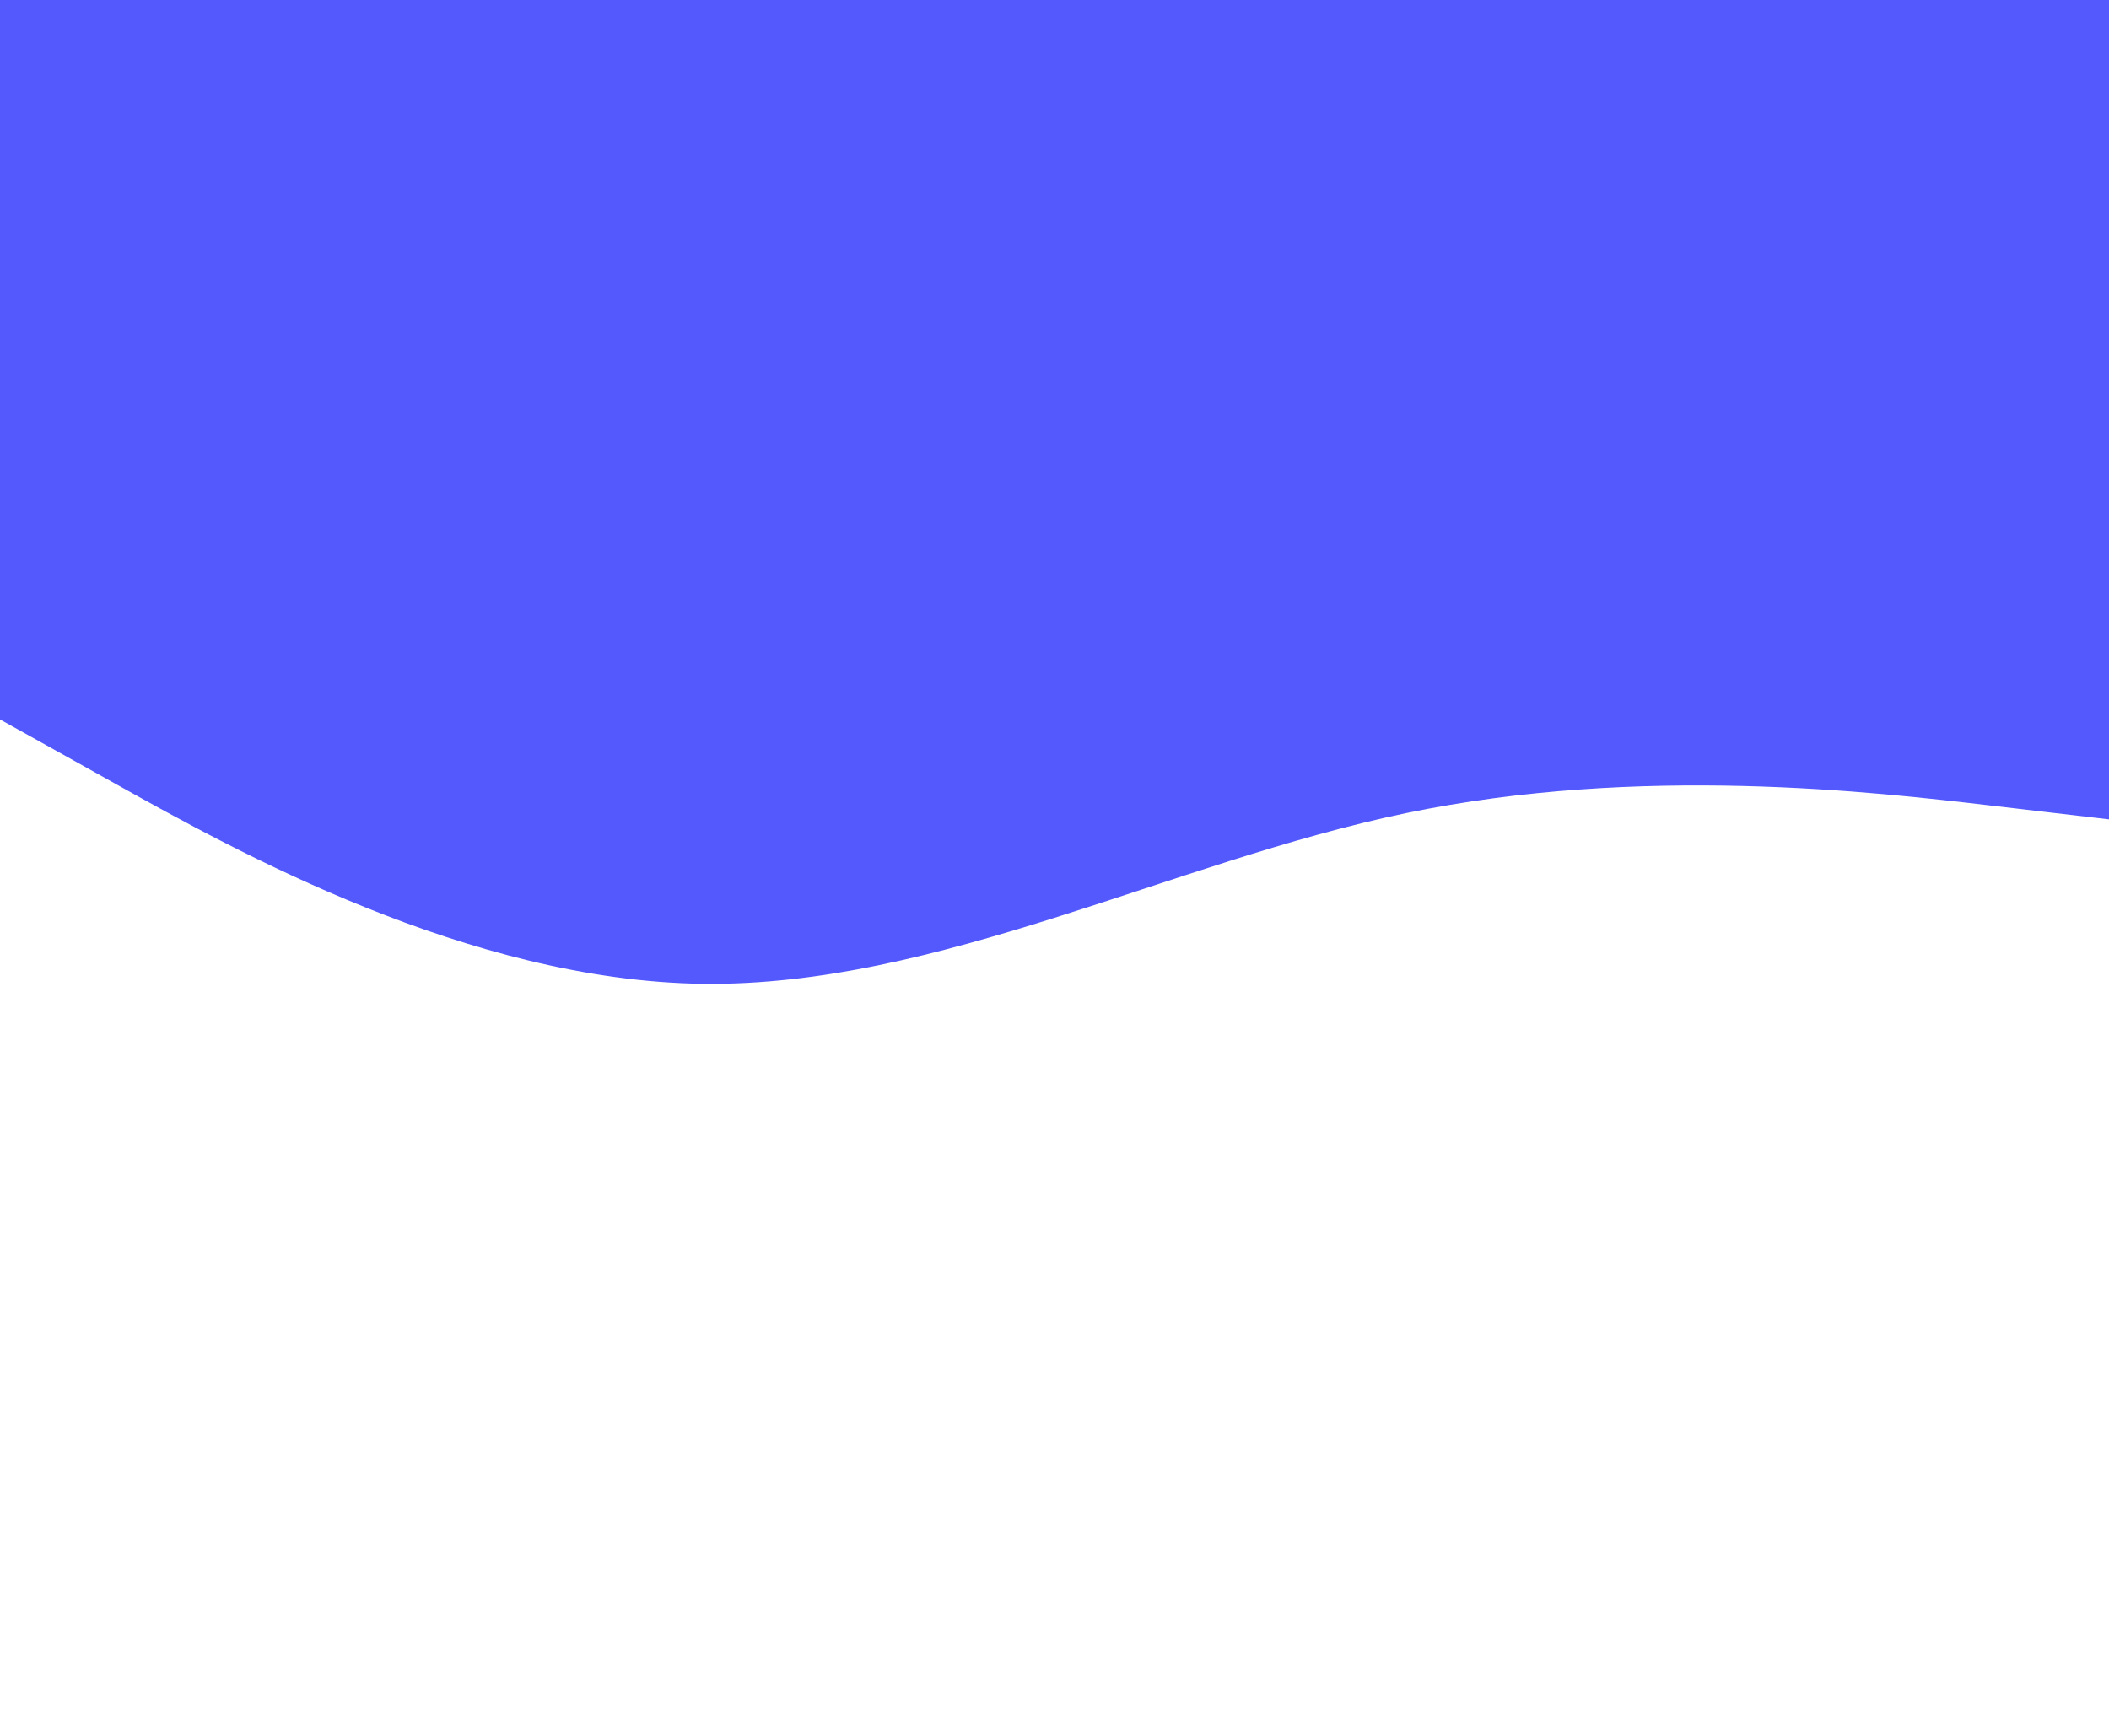
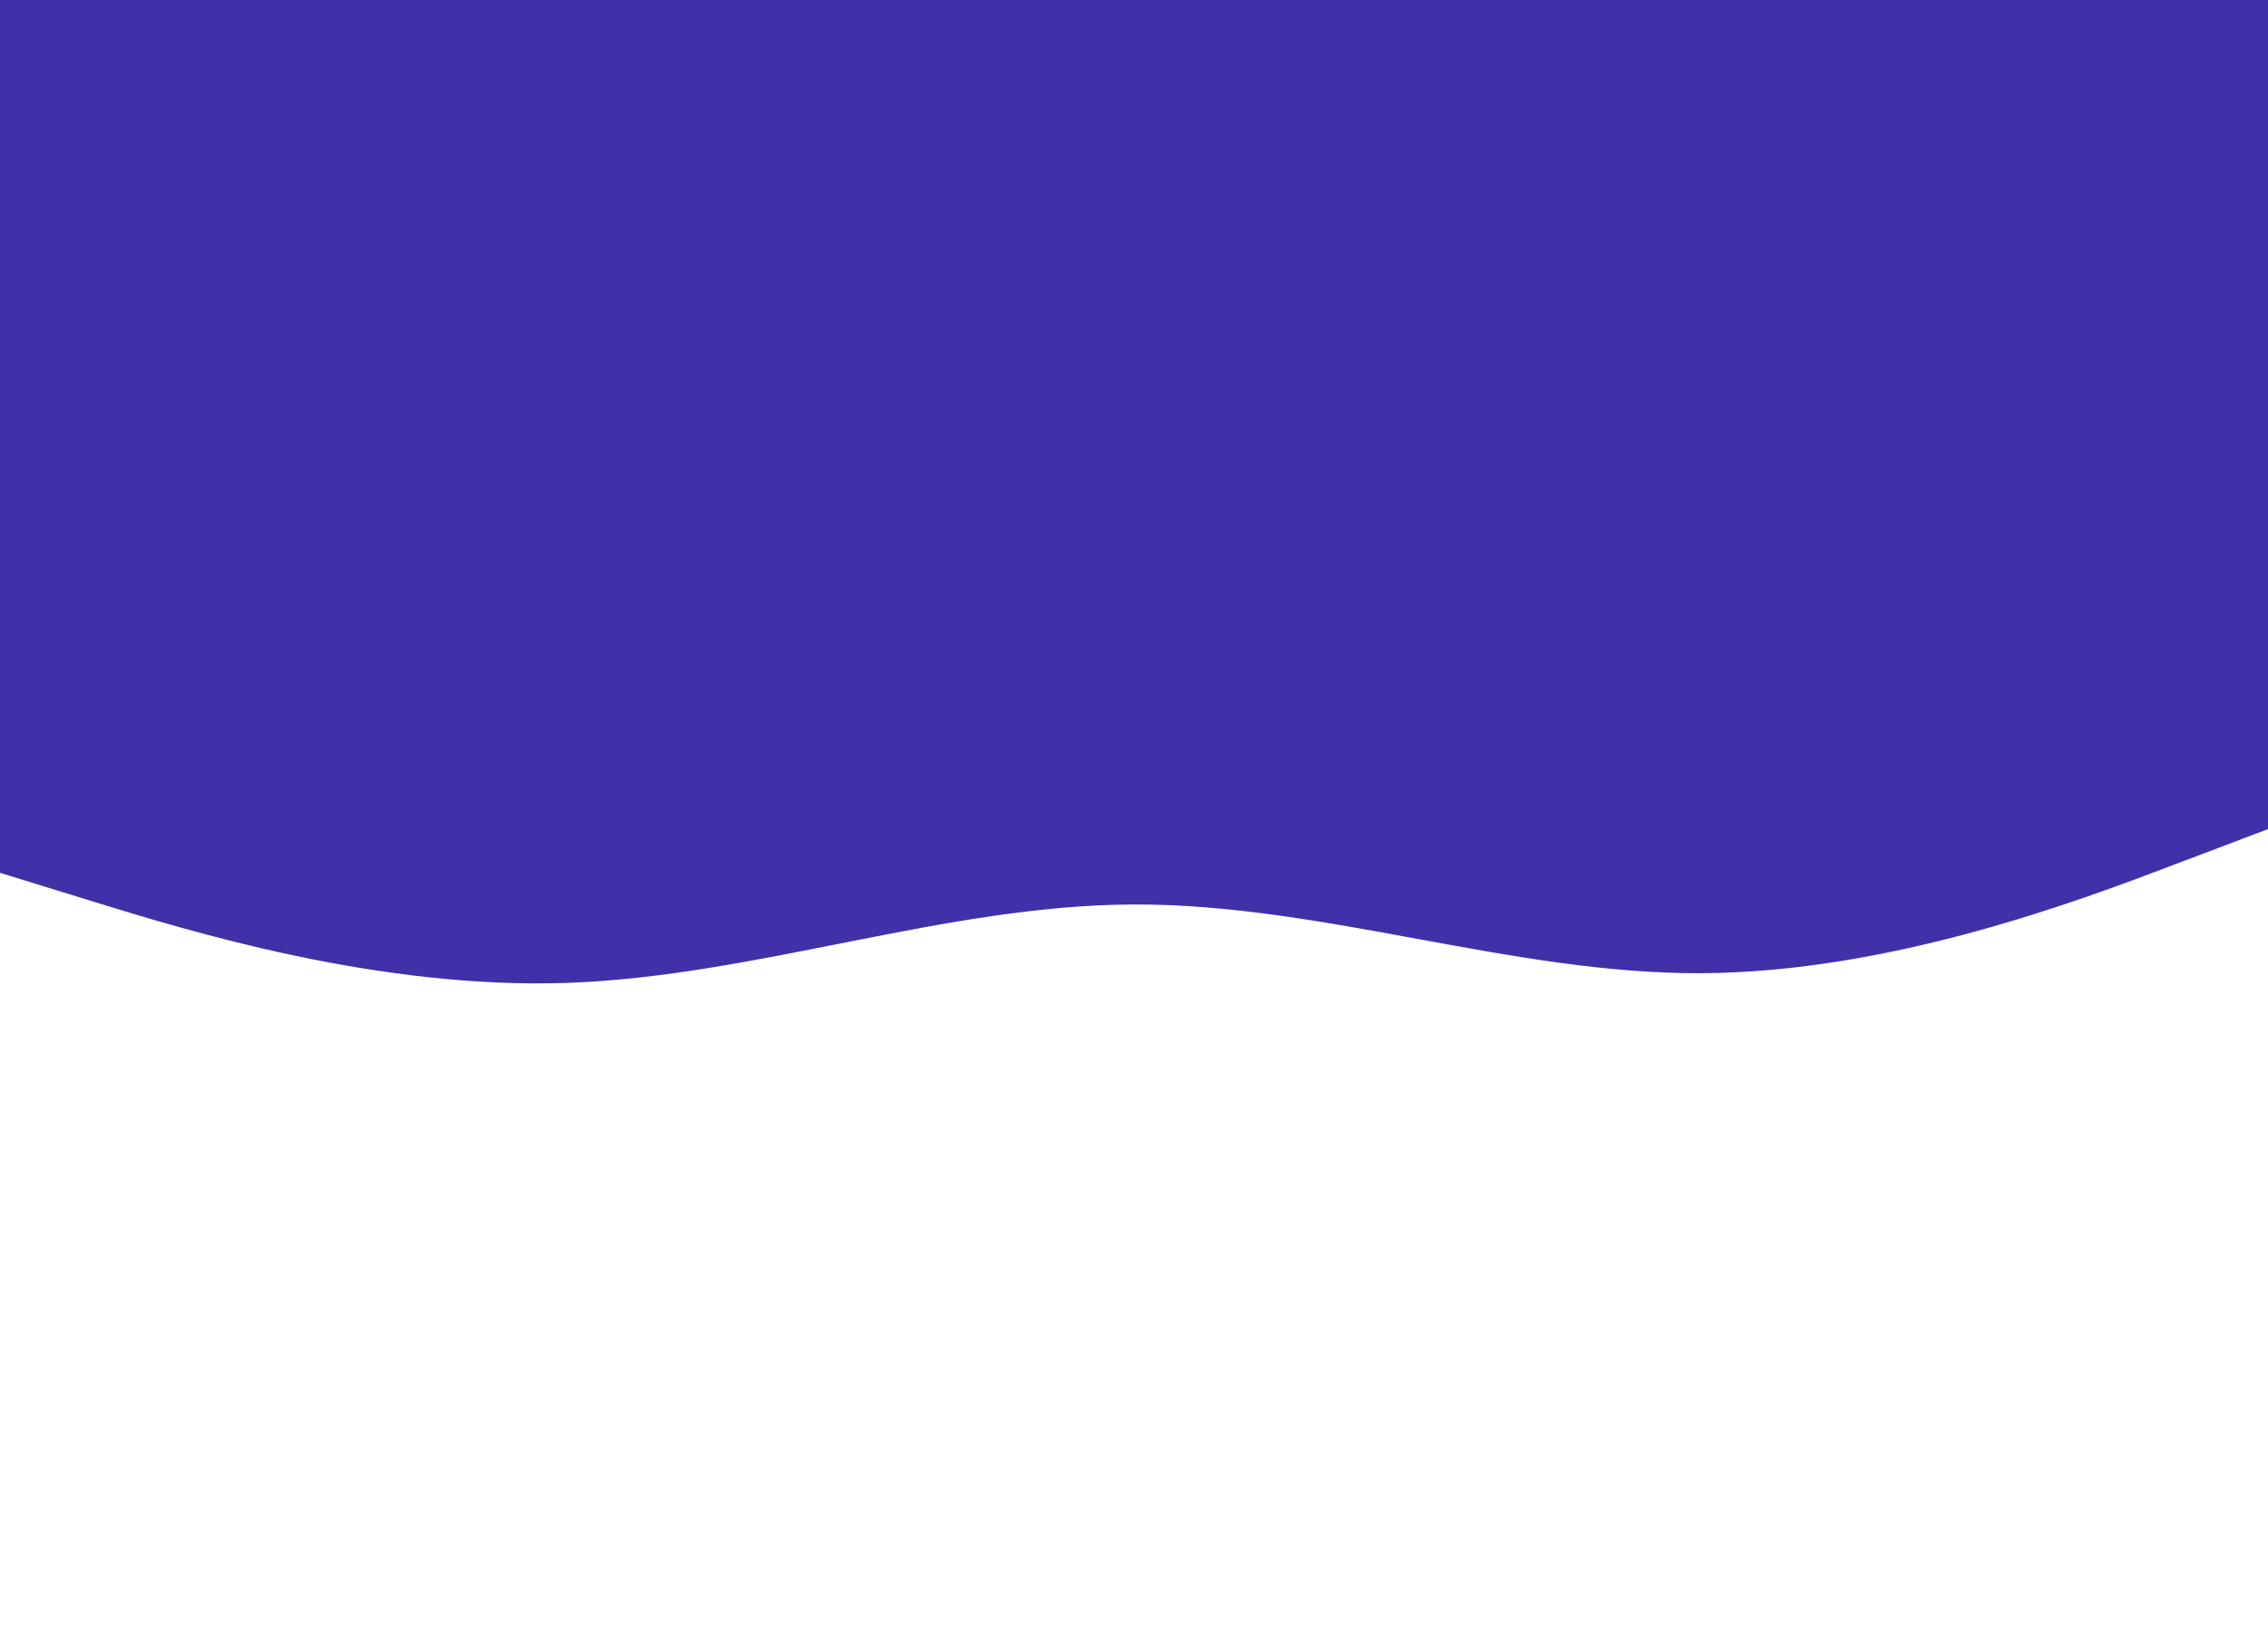
- <svg xmlns="http://www.w3.org/2000/svg" id="visual" viewBox="0 0 1920 1580" width="1920" height="1580" version="1.1">
-   <path d="M0 655L106.7 714.5C213.3 774 426.7 893 640 895.7C853.3 898.3 1066.7 784.7 1280 740.3C1493.3 696 1706.7 721 1813.3 733.5L1920 746L1920 0L1813.3 0C1706.7 0 1493.3 0 1280 0C1066.7 0 853.3 0 640 0C426.7 0 213.3 0 106.7 0L0 0Z" fill="#5359fd" stroke-linecap="round" stroke-linejoin="miter" />
+ <svg xmlns="http://www.w3.org/2000/svg" id="visual" viewBox="0 0 1920 1380" width="1920" height="1380" version="1.1">
+   <path d="M0 739L80 763.7C160 788.3 320 837.7 480 832.2C640 826.7 800 766.3 960 765.8C1120 765.3 1280 824.7 1440 824C1600 823.3 1760 762.7 1840 732.3L1920 702L1920 0L1840 0C1760 0 1600 0 1440 0C1280 0 1120 0 960 0C800 0 640 0 480 0C320 0 160 0 80 0L0 0Z" fill="#4131a8" stroke-linecap="round" stroke-linejoin="miter" />
</svg>
